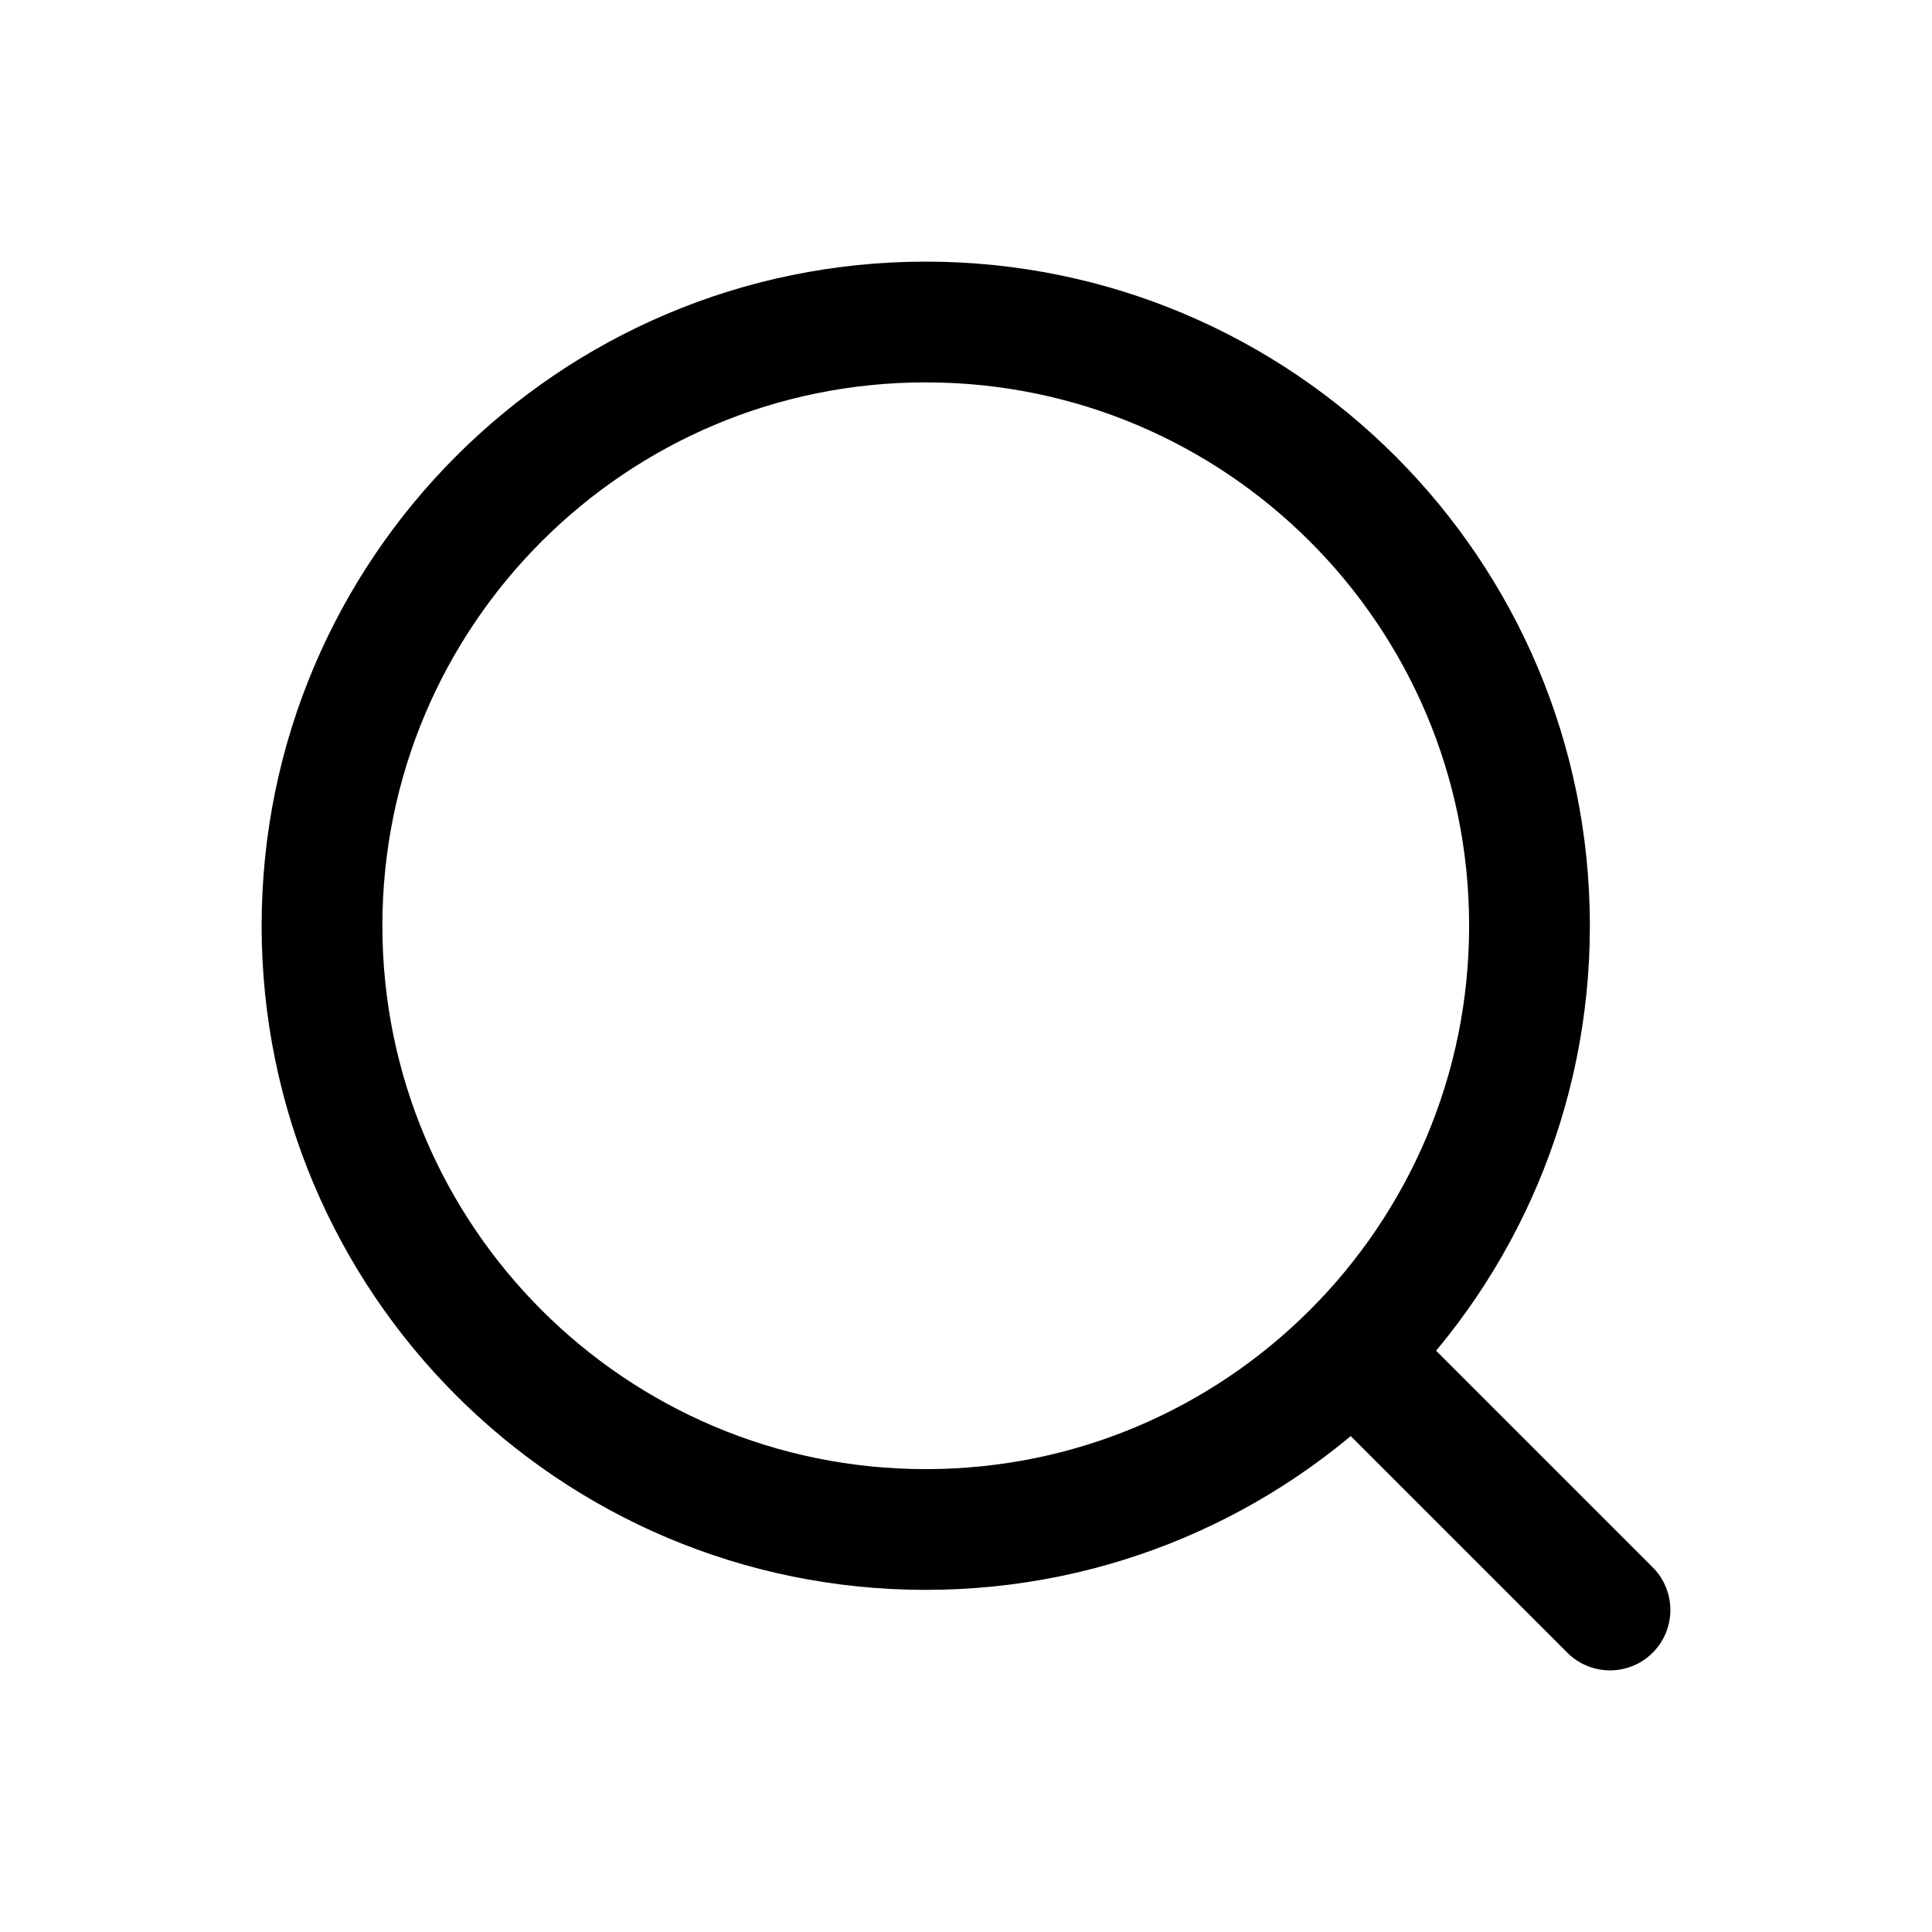
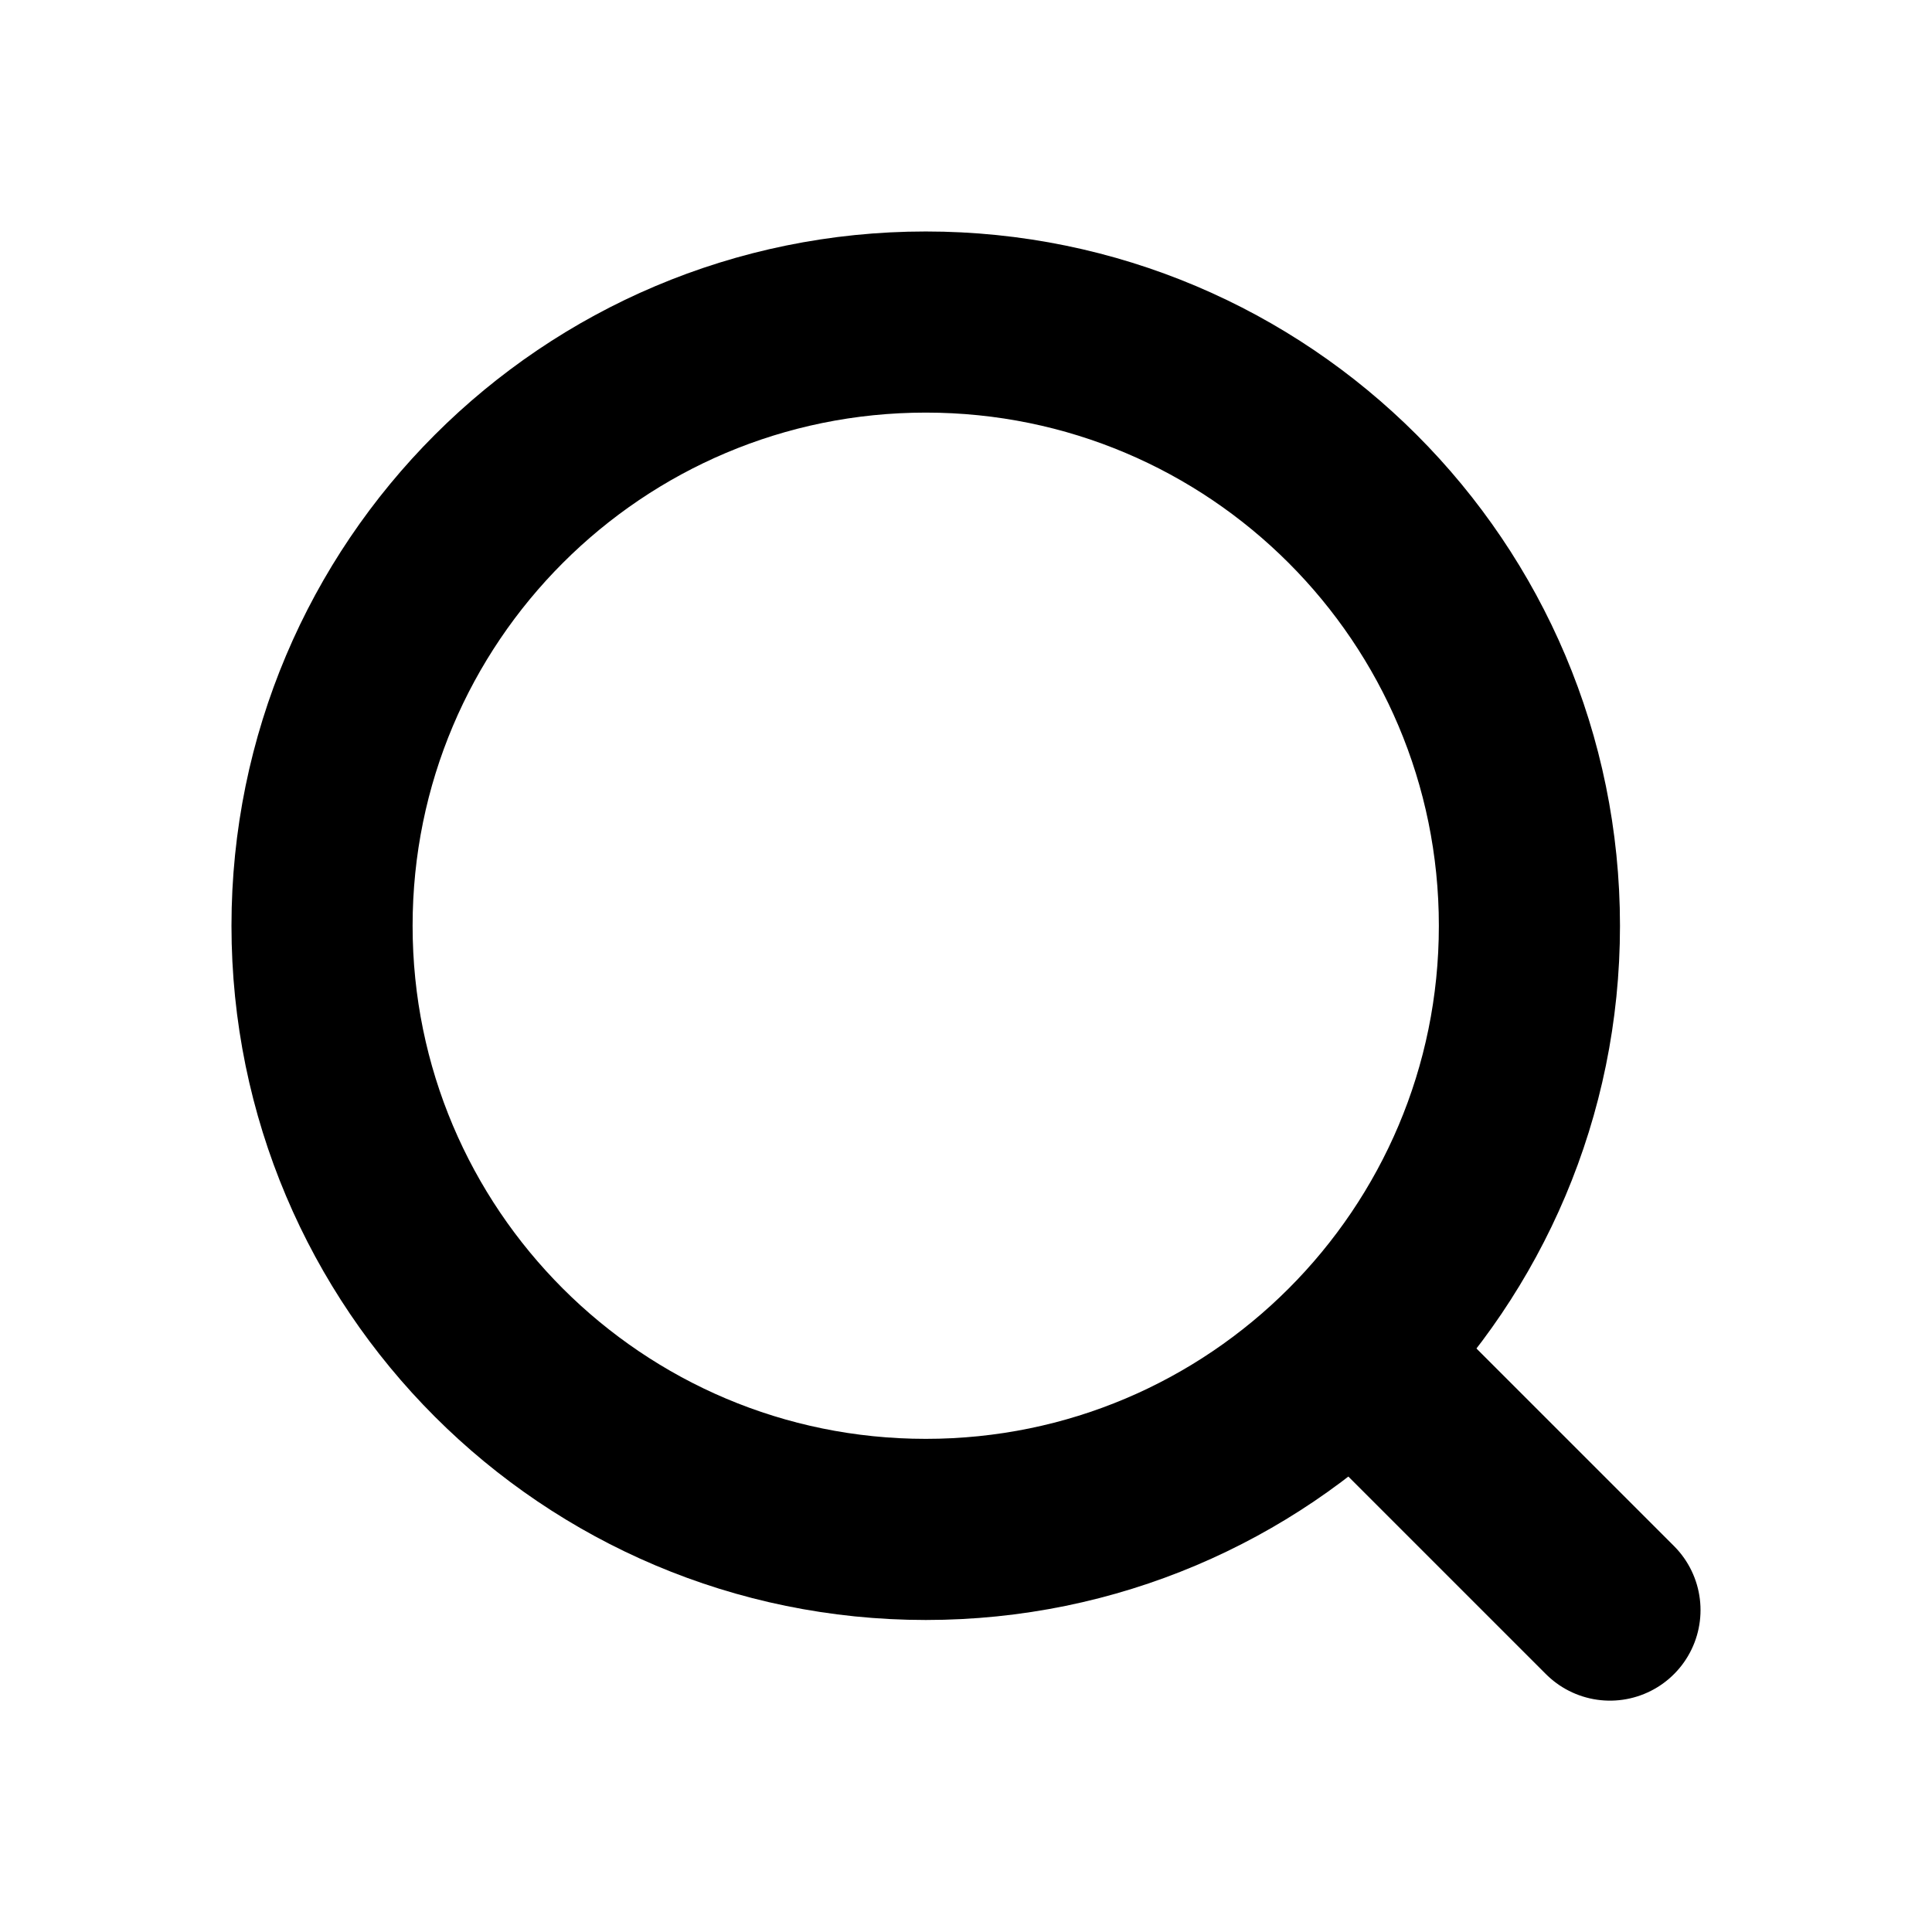
- <svg xmlns="http://www.w3.org/2000/svg" width="24" height="24" viewBox="0 0 24 24" fill="none">
-   <path d="M11.499 19C15.642 19 19 15.642 19 11.5C19 7.358 15.642 4 11.499 4C7.357 4 4 7.358 4 11.5C4 15.642 7.357 19 11.499 19Z" stroke="currentColor" stroke-width="1.5" stroke-linecap="round" stroke-linejoin="round" />
-   <path d="M17 17L20 20" stroke="currentColor" stroke-width="1.5" stroke-linecap="round" stroke-linejoin="round" />
+ <svg xmlns="http://www.w3.org/2000/svg" width="16" height="16" viewBox="0 0 16 16" fill="none">
+   <path d="M7.667 12.666C10.428 12.666 12.666 10.428 12.666 7.667C12.666 4.905 10.428 2.667 7.667 2.667C4.905 2.667 2.667 4.905 2.667 7.667C2.667 10.428 4.905 12.666 7.667 12.666Z" stroke="currentColor" stroke-width="1.5" stroke-linecap="round" stroke-linejoin="round" />
+   <path d="M11.333 11.334L13.333 13.334" stroke="currentColor" stroke-width="1.5" stroke-linecap="round" stroke-linejoin="round" />
</svg>
